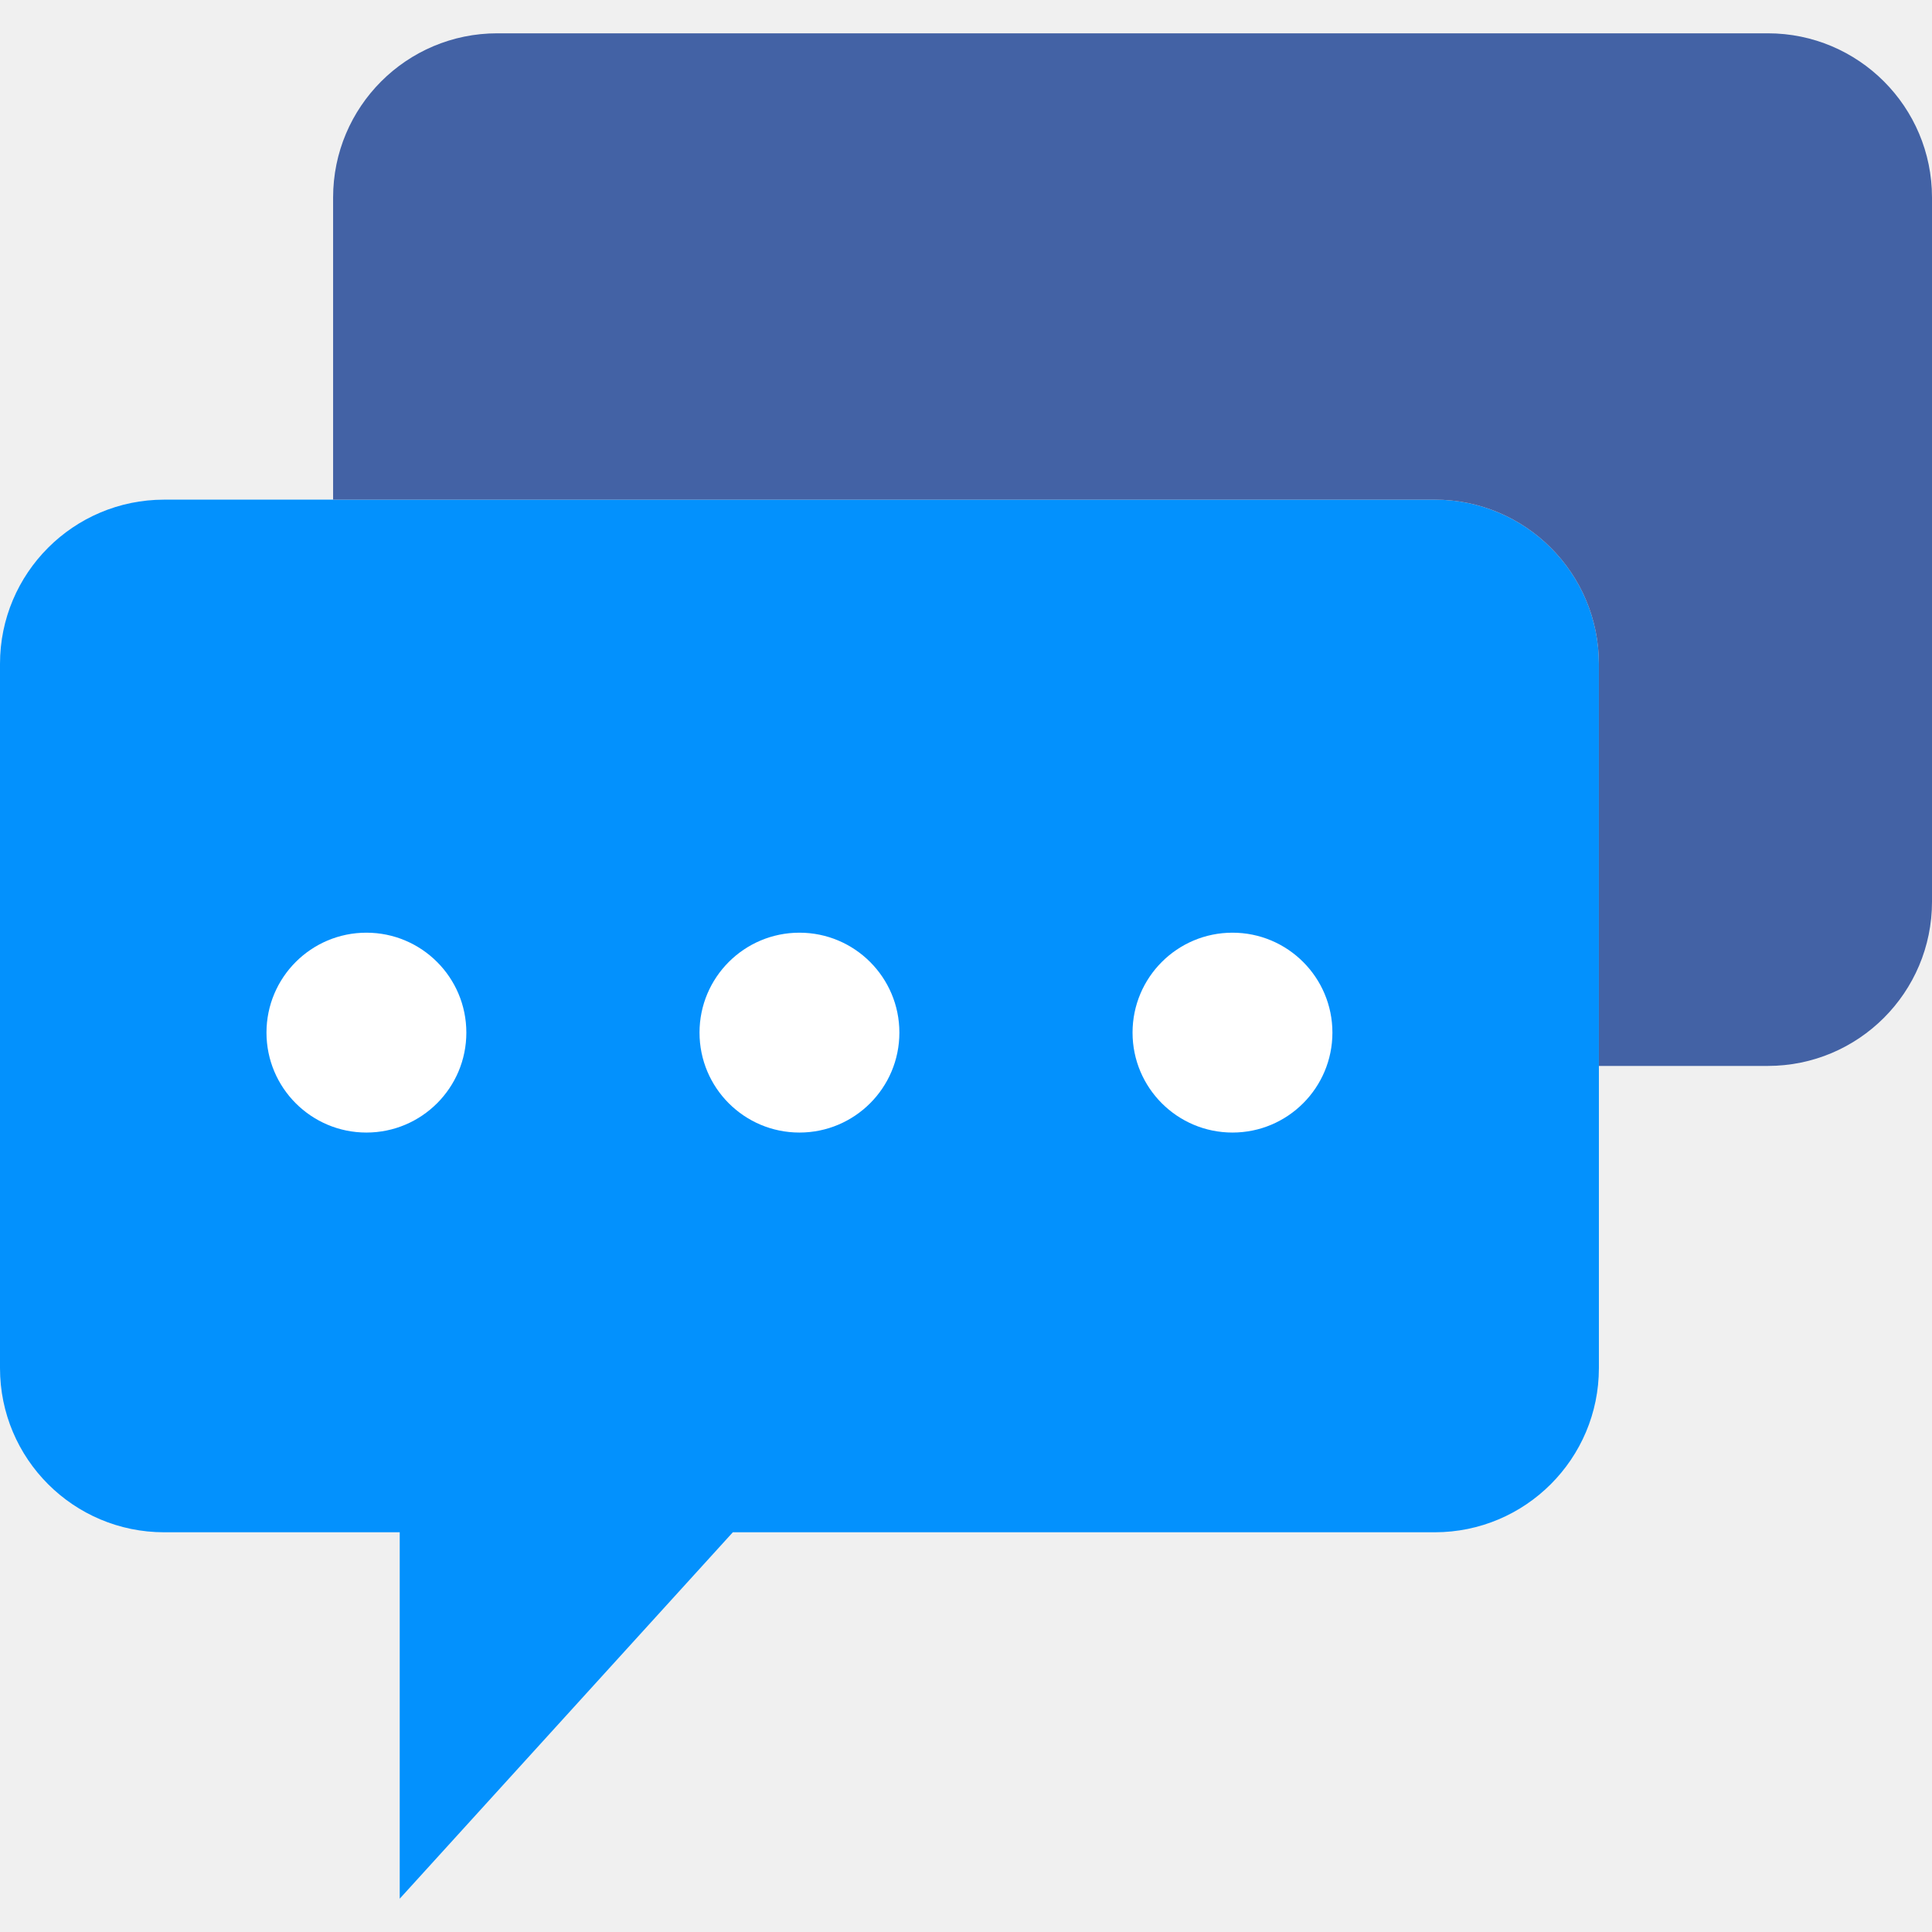
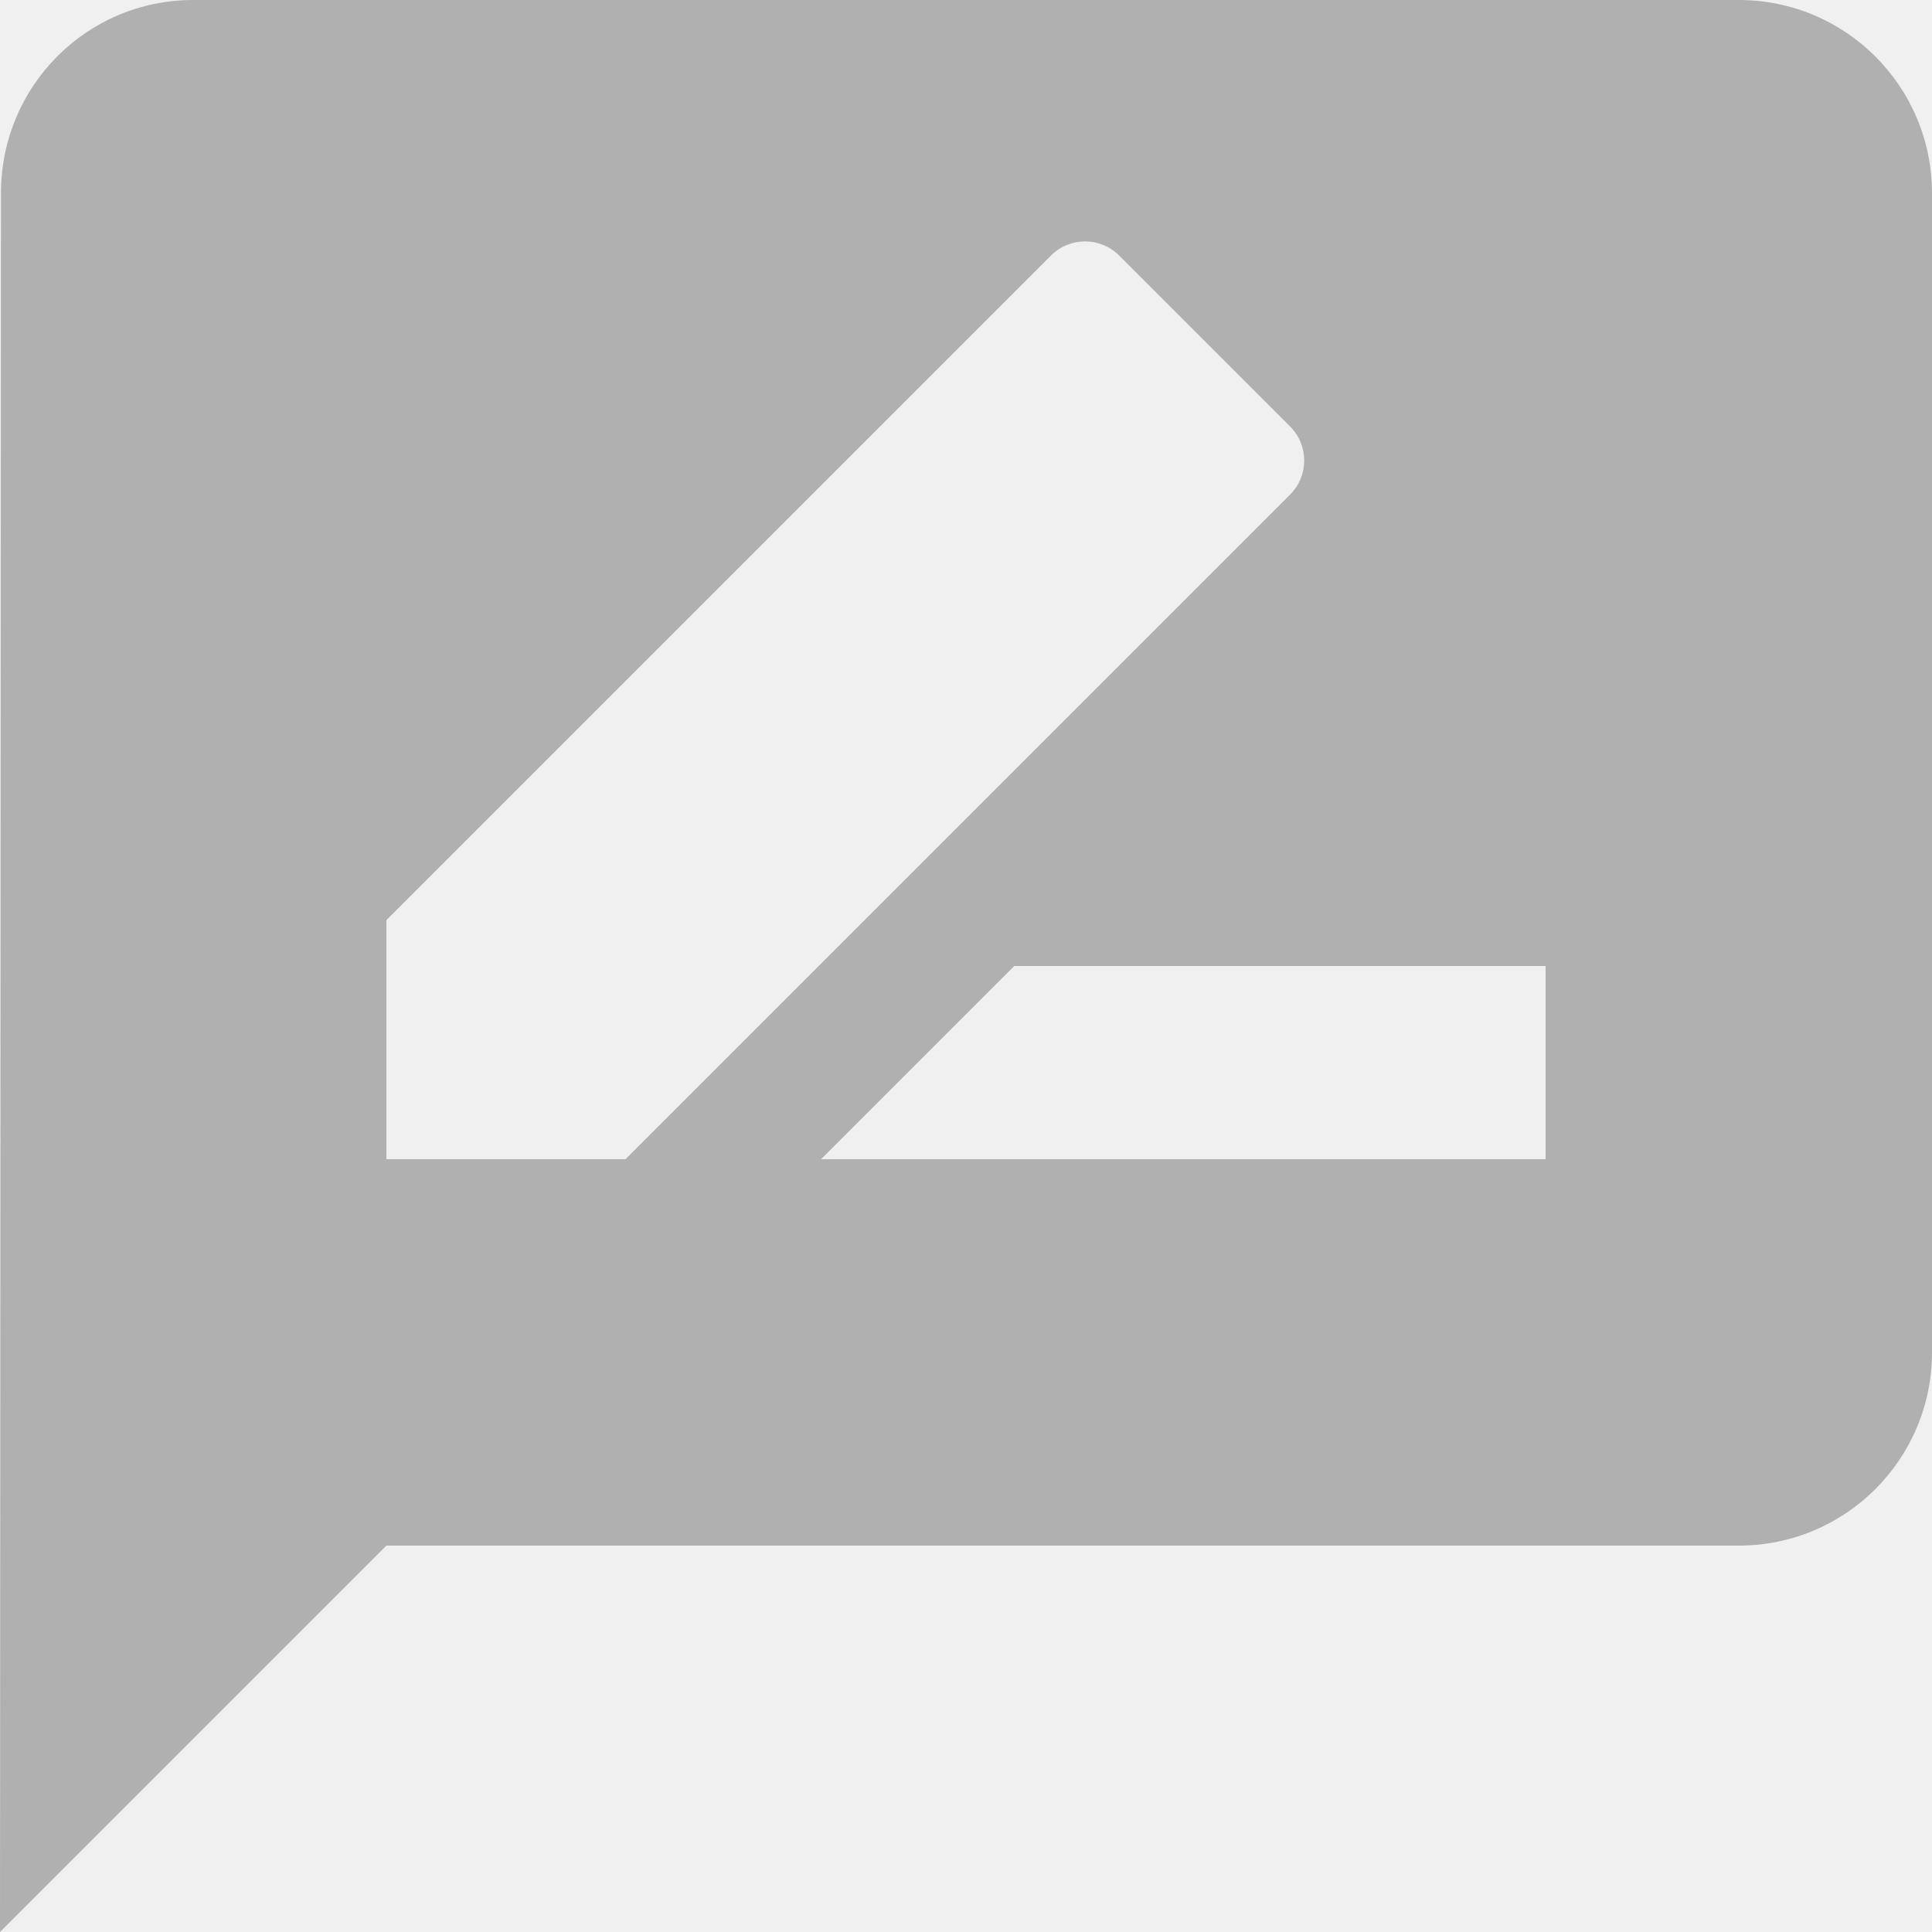
- <svg xmlns="http://www.w3.org/2000/svg" version="1.1" id="Capa_1" x="0px" y="0px" viewBox="0 0 58 58" style="enable-background:new 0 0 58 58;" xml:space="preserve">
+ <svg xmlns="http://www.w3.org/2000/svg" version="1.1" id="Capa_1" x="0px" y="0px" viewBox="0 0 426.667 426.667" style="enable-background:new 0 0 426.667 426.667;" xml:space="preserve" width="512px" height="512px">
  <g>
-     <path style="fill:#0391FD;" d="M48,19.929v21.141C48,43.793,45.793,46,43.071,46H22L12,57V46H4.929C2.207,46,0,43.793,0,41.071   l0-21.141C0,17.207,2.207,15,4.929,15h38.141C45.793,15,48,17.207,48,19.929z" />
-     <path style="fill:#4362A5;" d="M53.071,1H14.929C12.207,1,10,3.207,10,5.93V15h33.071C45.793,15,48,17.207,48,19.93V32h5.071   C55.793,32,58,29.793,58,27.07V5.93C58,3.207,55.793,1,53.071,1z" />
-     <circle style="fill:#FFFFFF;" cx="11" cy="31" r="3" />
-     <circle style="fill:#FFFFFF;" cx="24" cy="31" r="3" />
-     <circle style="fill:#FFFFFF;" cx="37" cy="31" r="3" />
+     <g>
+       <path d="M384,0H42.667C19.093,0,0.213,19.093,0.213,42.667L0,426.667l85.333-85.333H384c23.573,0,42.667-19.093,42.667-42.667    v-256C426.667,19.093,407.573,0,384,0z M85.333,256v-52.8L232.107,56.427c4.16-4.16,10.88-4.16,15.04,0l37.76,37.76    c4.16,4.16,4.16,10.88,0,15.04L138.133,256H85.333z M341.333,256h-160L224,213.333h117.333V256z" fill="#b0b0b0" />
+     </g>
  </g>
  <g>
</g>
  <g>
</g>
  <g>
</g>
  <g>
</g>
  <g>
</g>
  <g>
</g>
  <g>
</g>
  <g>
</g>
  <g>
</g>
  <g>
</g>
  <g>
</g>
  <g>
</g>
  <g>
</g>
  <g>
</g>
  <g>
</g>
</svg>
